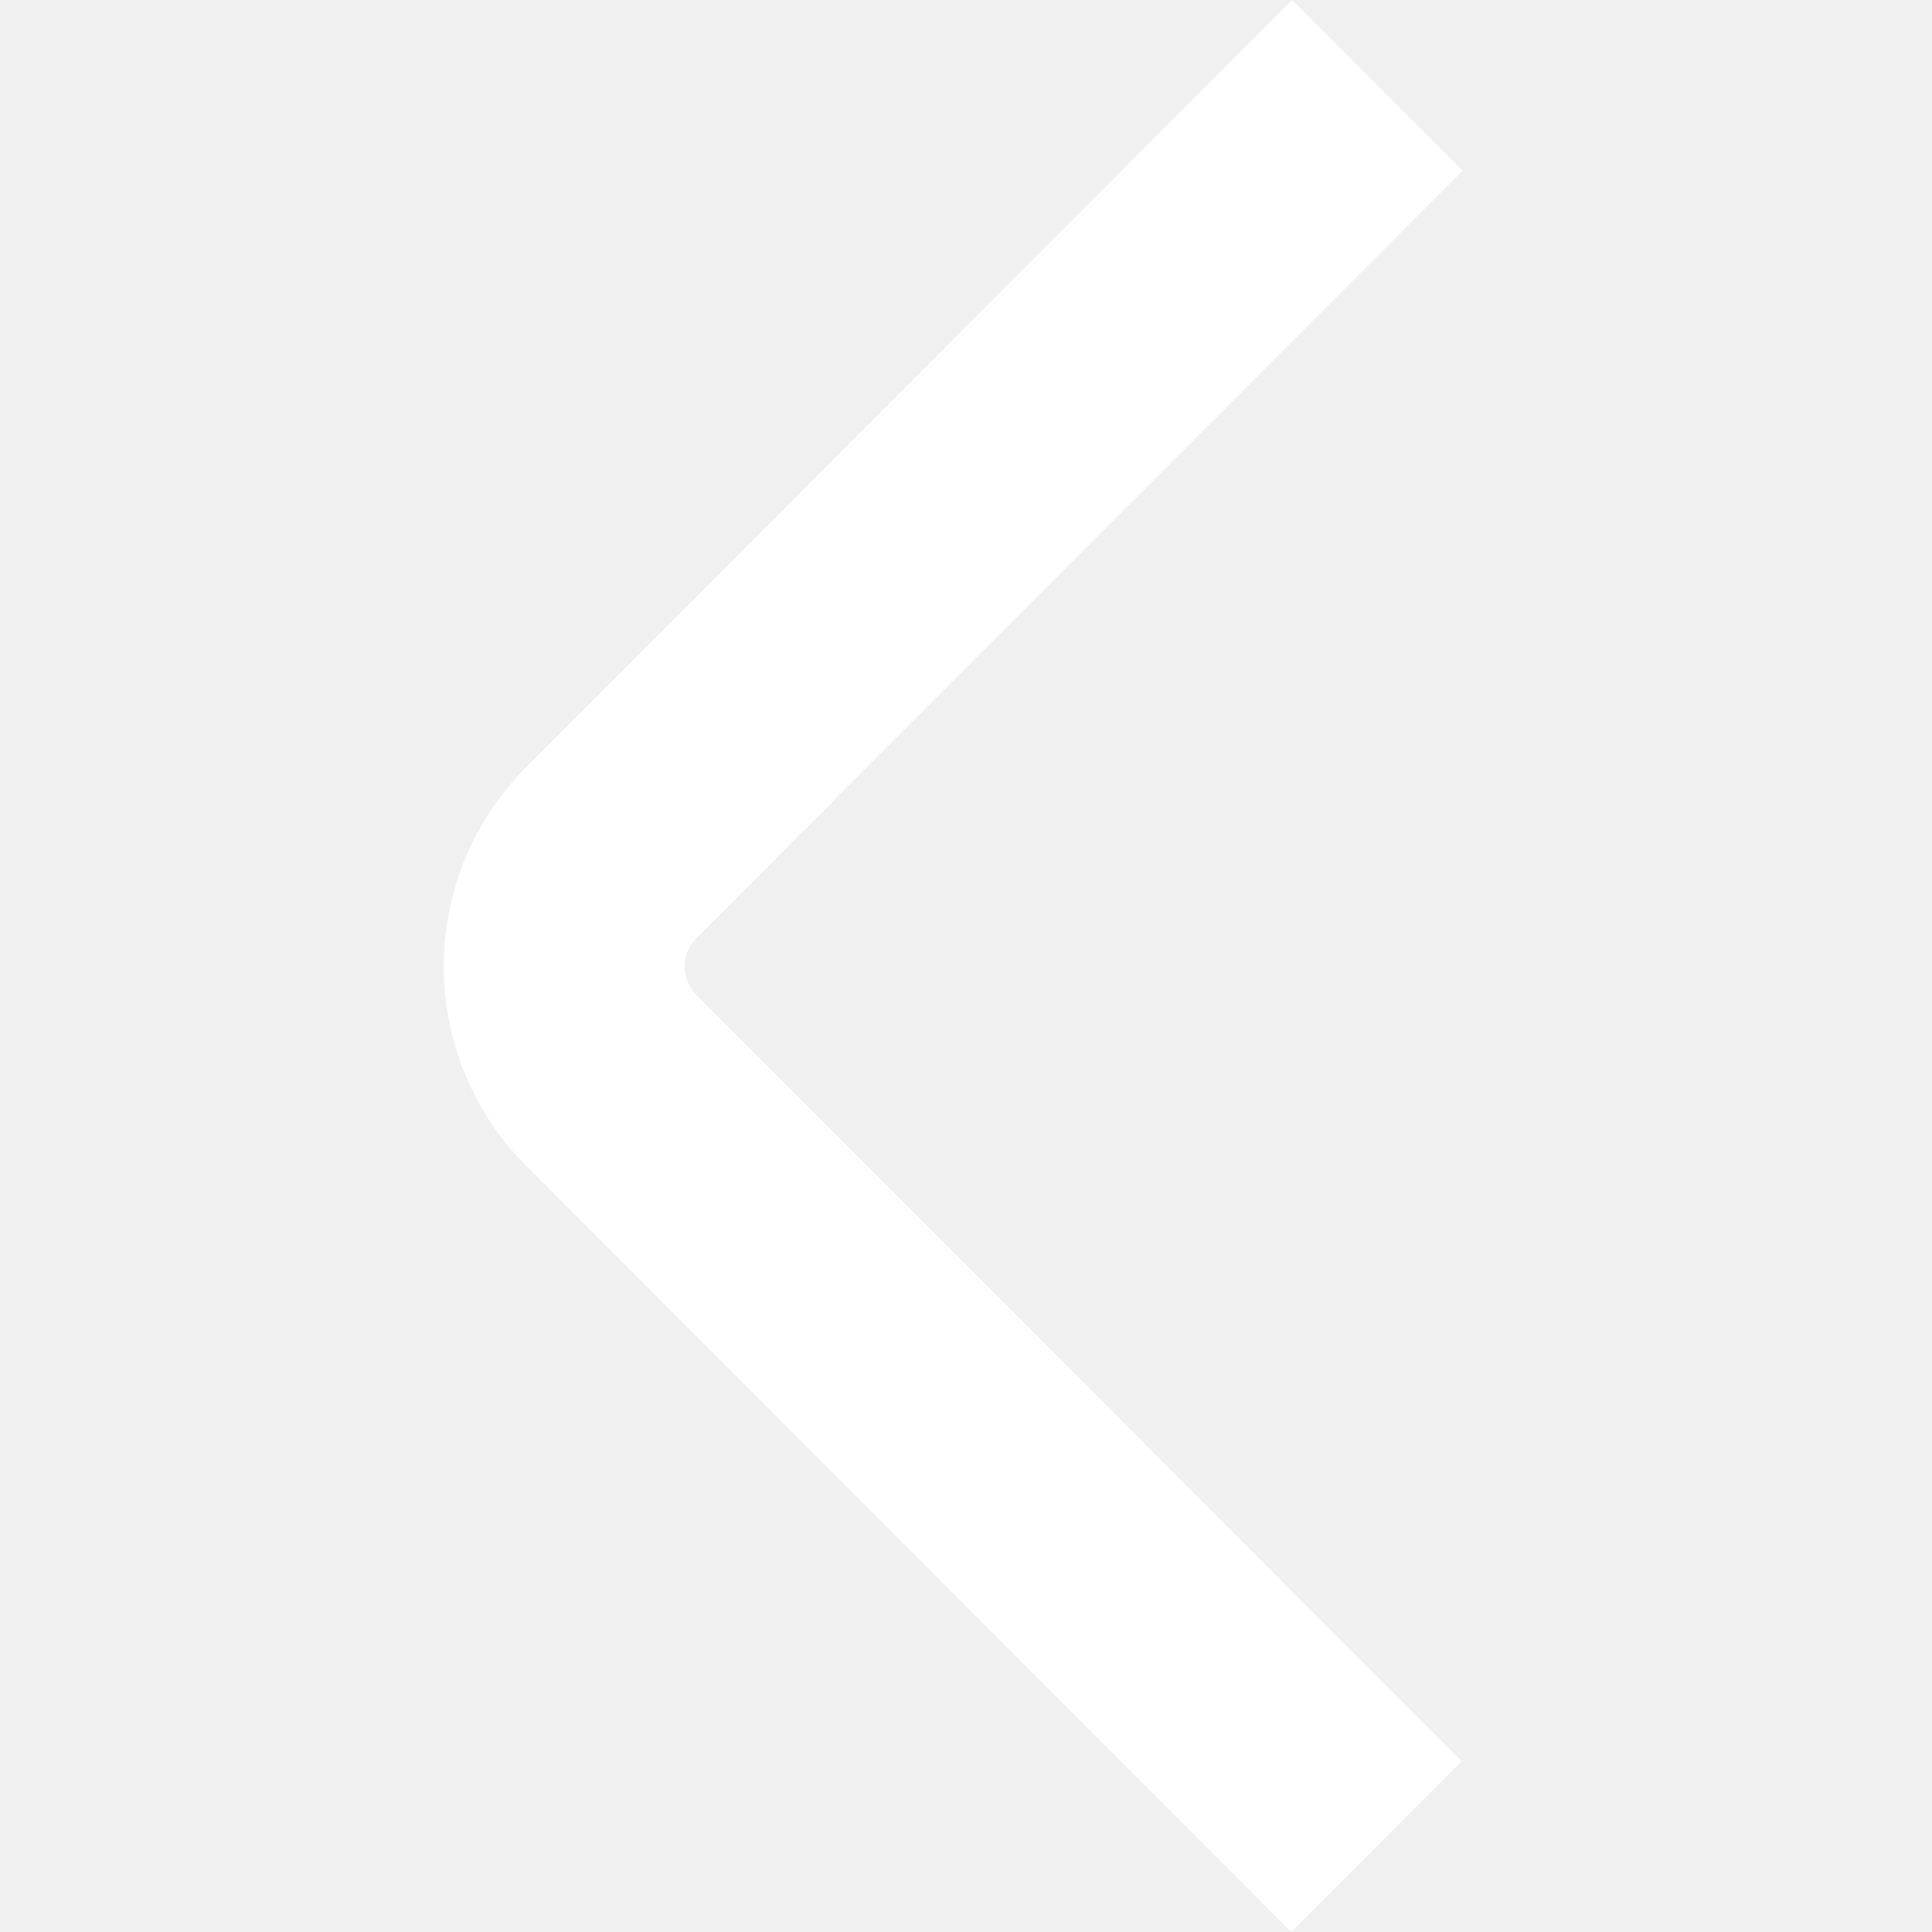
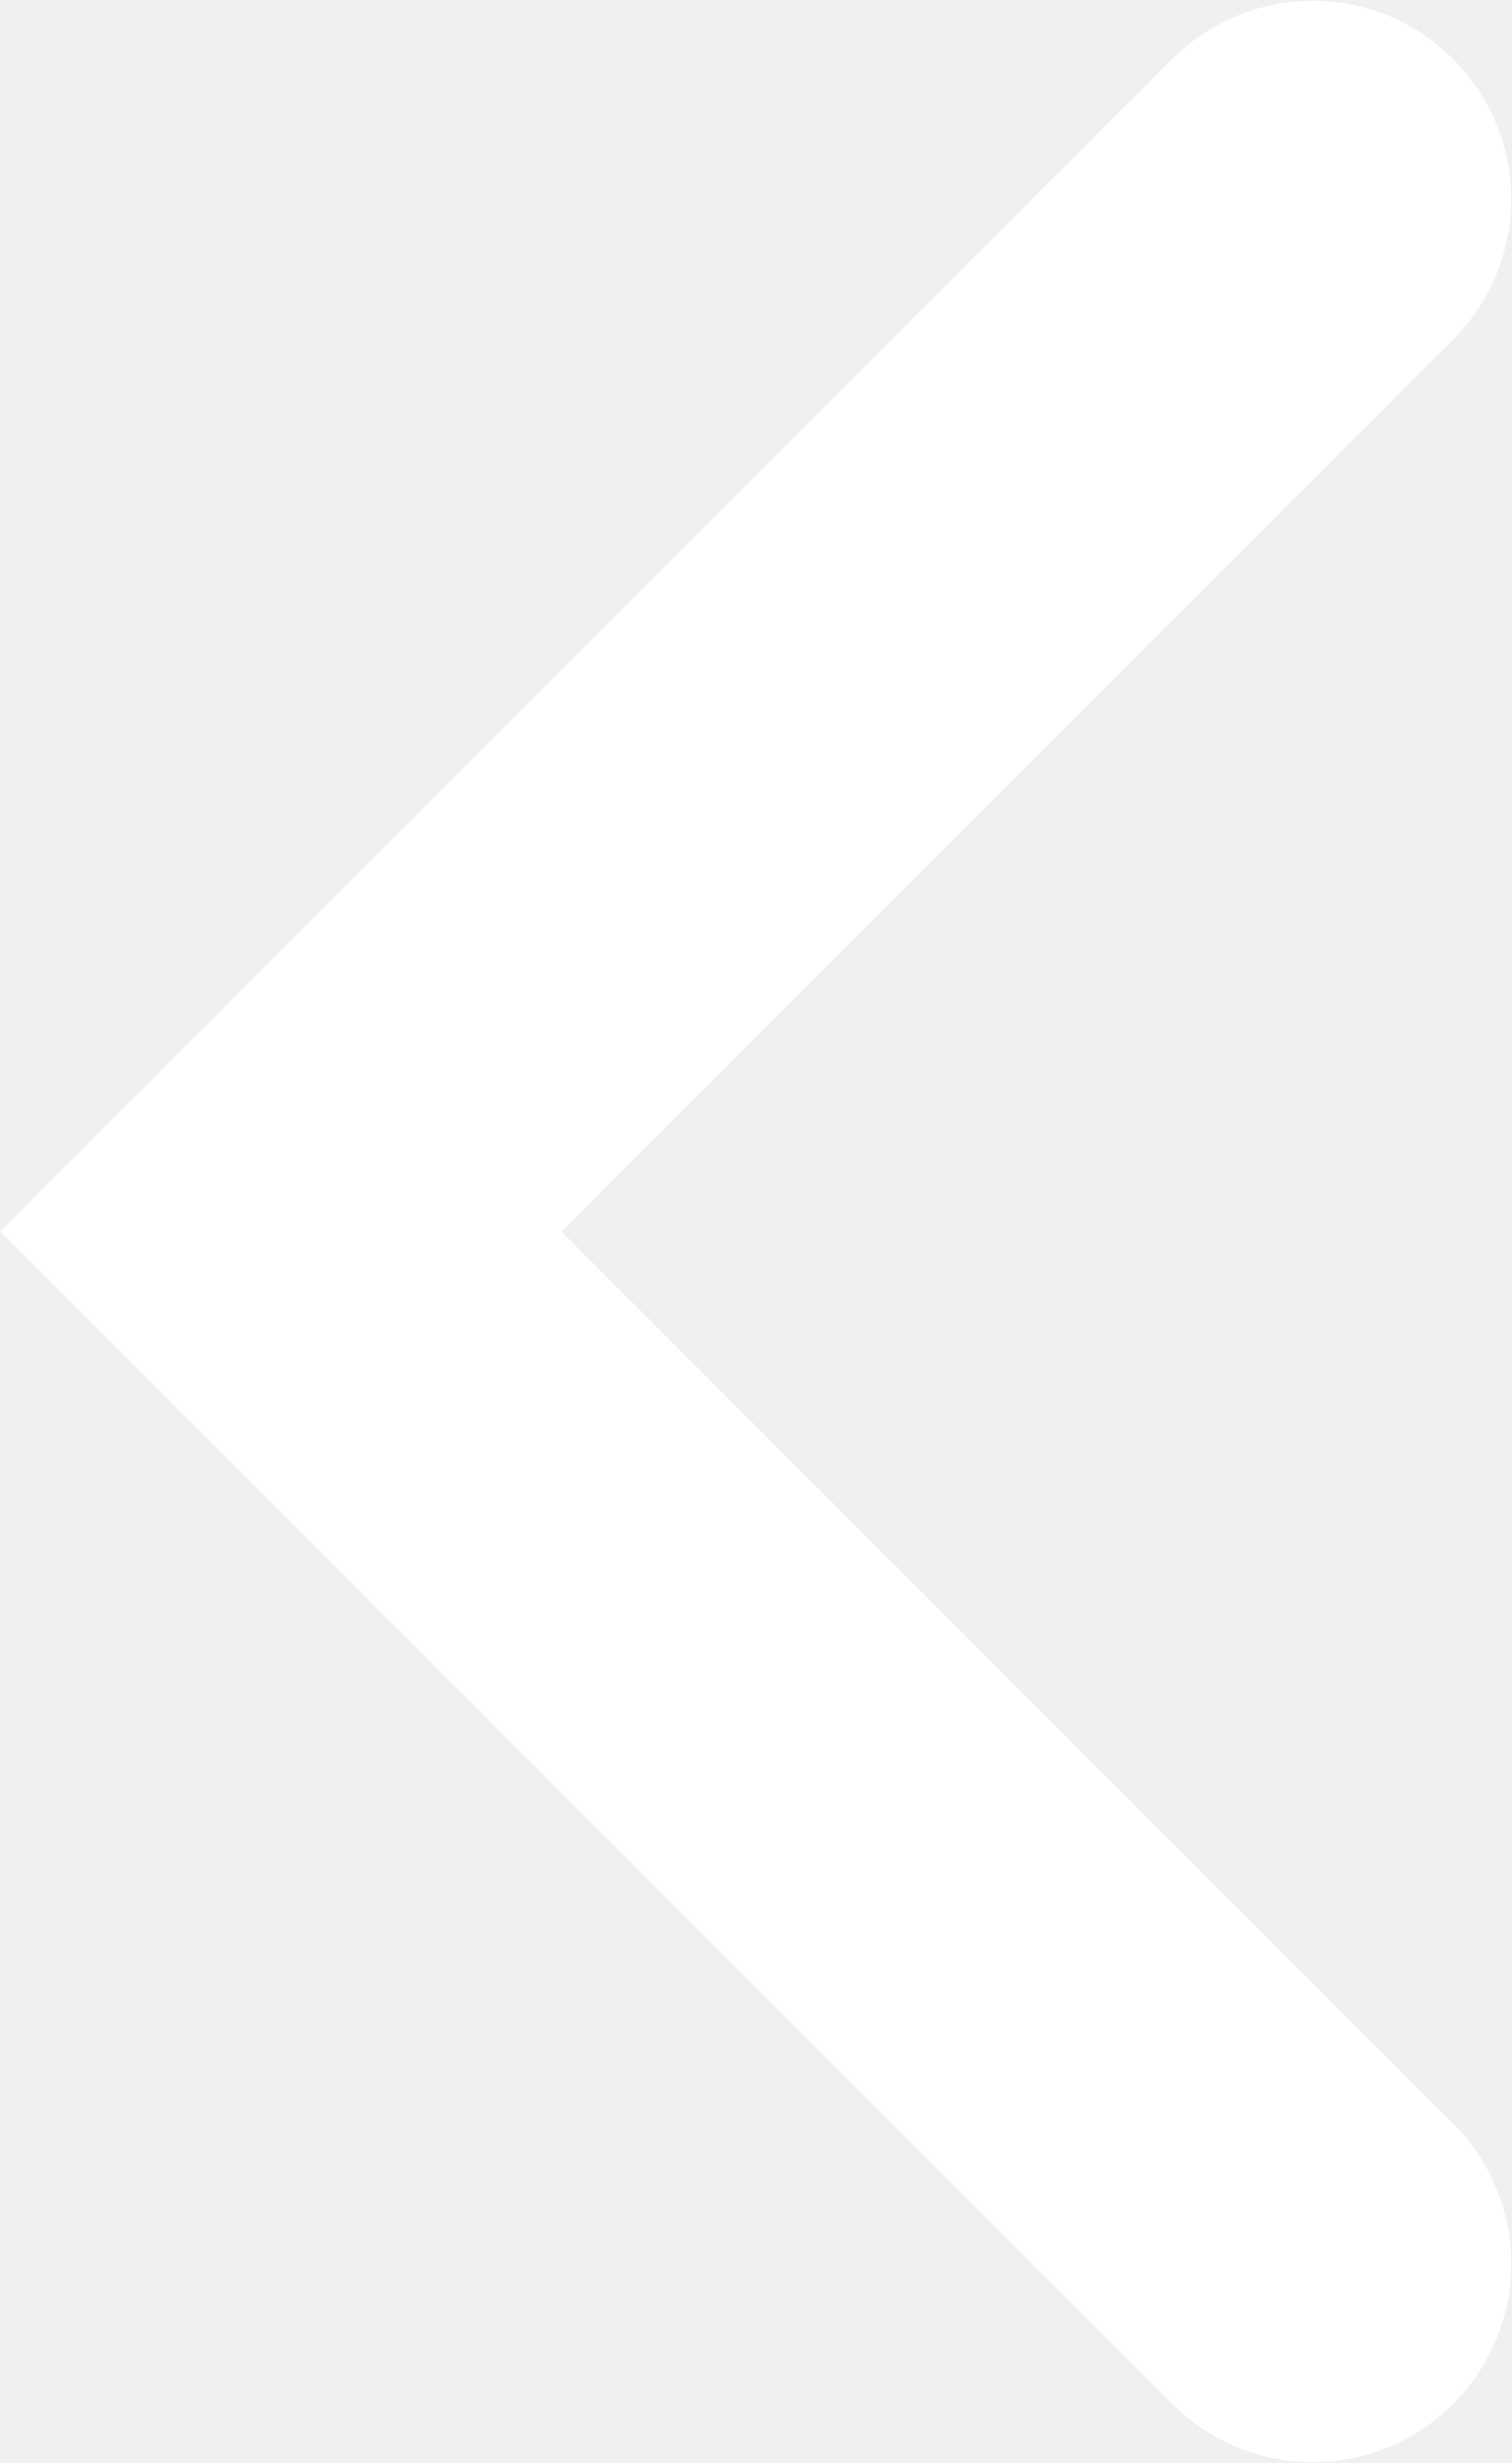
- <svg xmlns="http://www.w3.org/2000/svg" id="Isolation_Mode" data-name="Isolation Mode" viewBox="0 0 24 24" width="512" height="512">
-   <path d="M16.041,24,6.534,14.48a3.507,3.507,0,0,1,0-4.948L16.052,0,18.17,2.121,8.652,11.652a.5.5,0,0,0,0,.707l9.506,9.52Z" fill="#fff" />
+ <svg xmlns="http://www.w3.org/2000/svg" width="9.523" height="15.51" viewBox="0 0 9.523 15.51" fill="none">
+   <defs />
+   <path id="Vector 1" d="M8.268 1.255L1.768 7.755L8.268 14.255" stroke="#FFFFFF" stroke-opacity="1" stroke-width="2.5" stroke-linecap="round" />
</svg>
